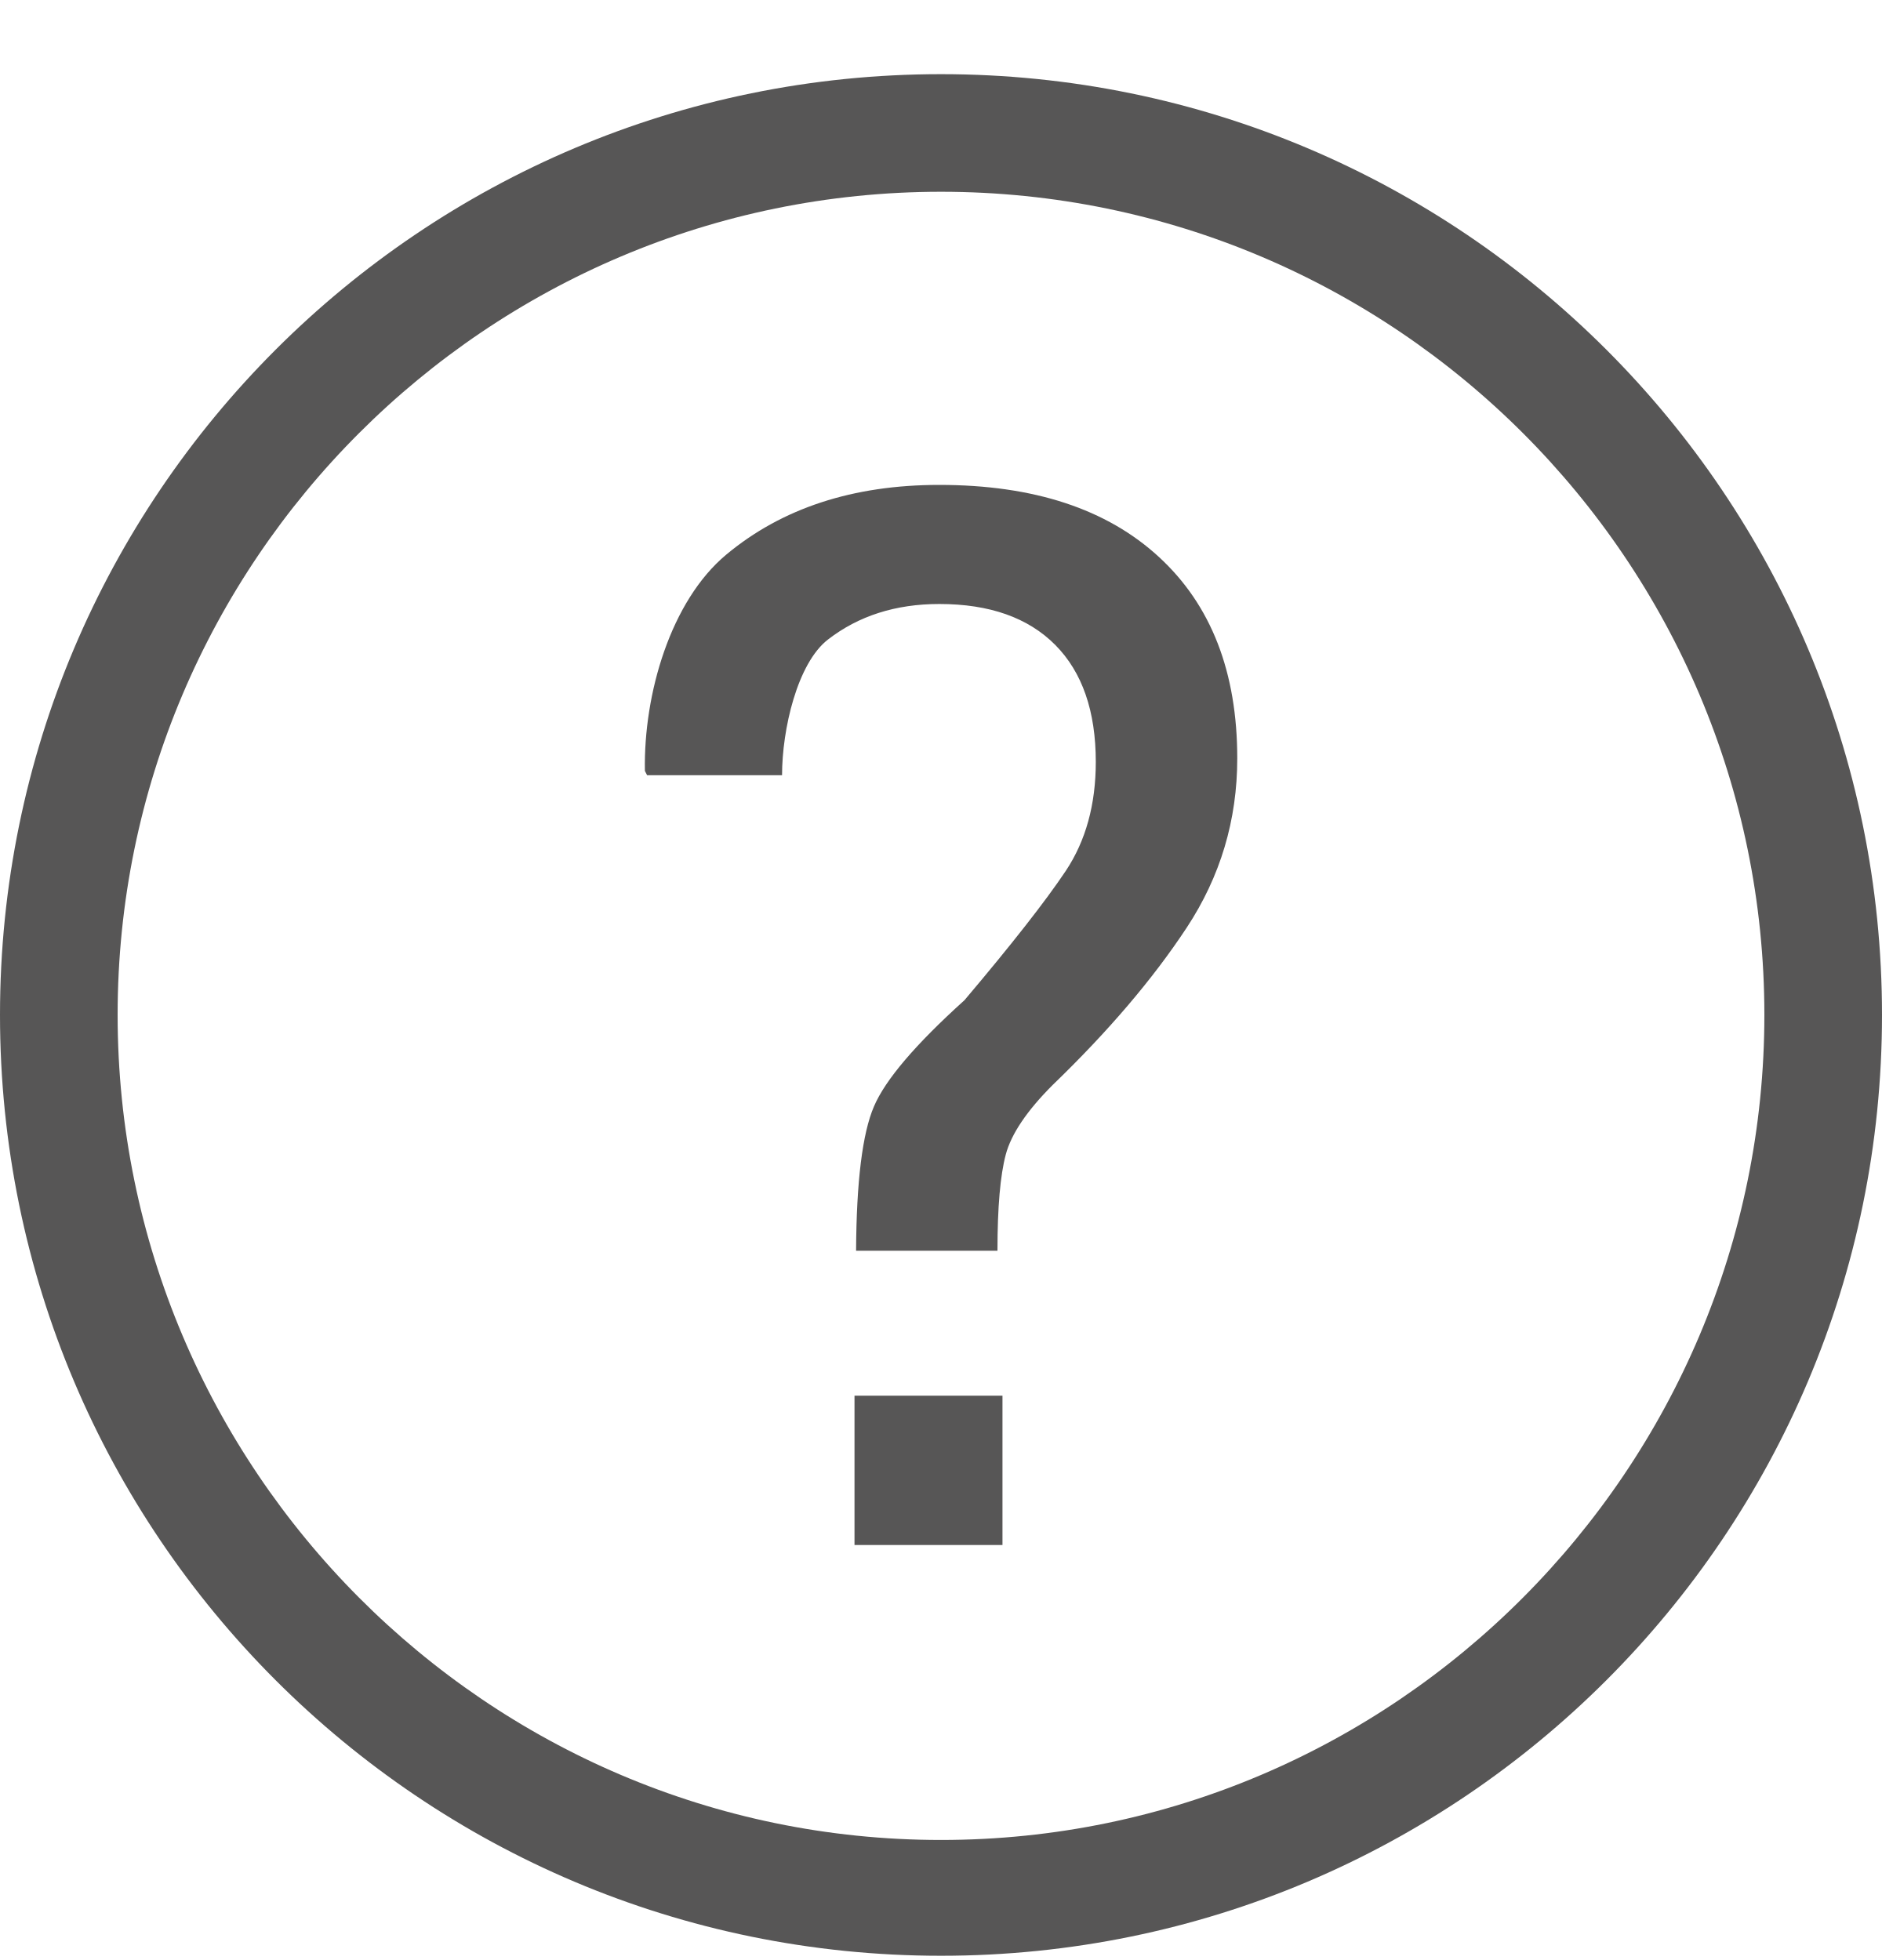
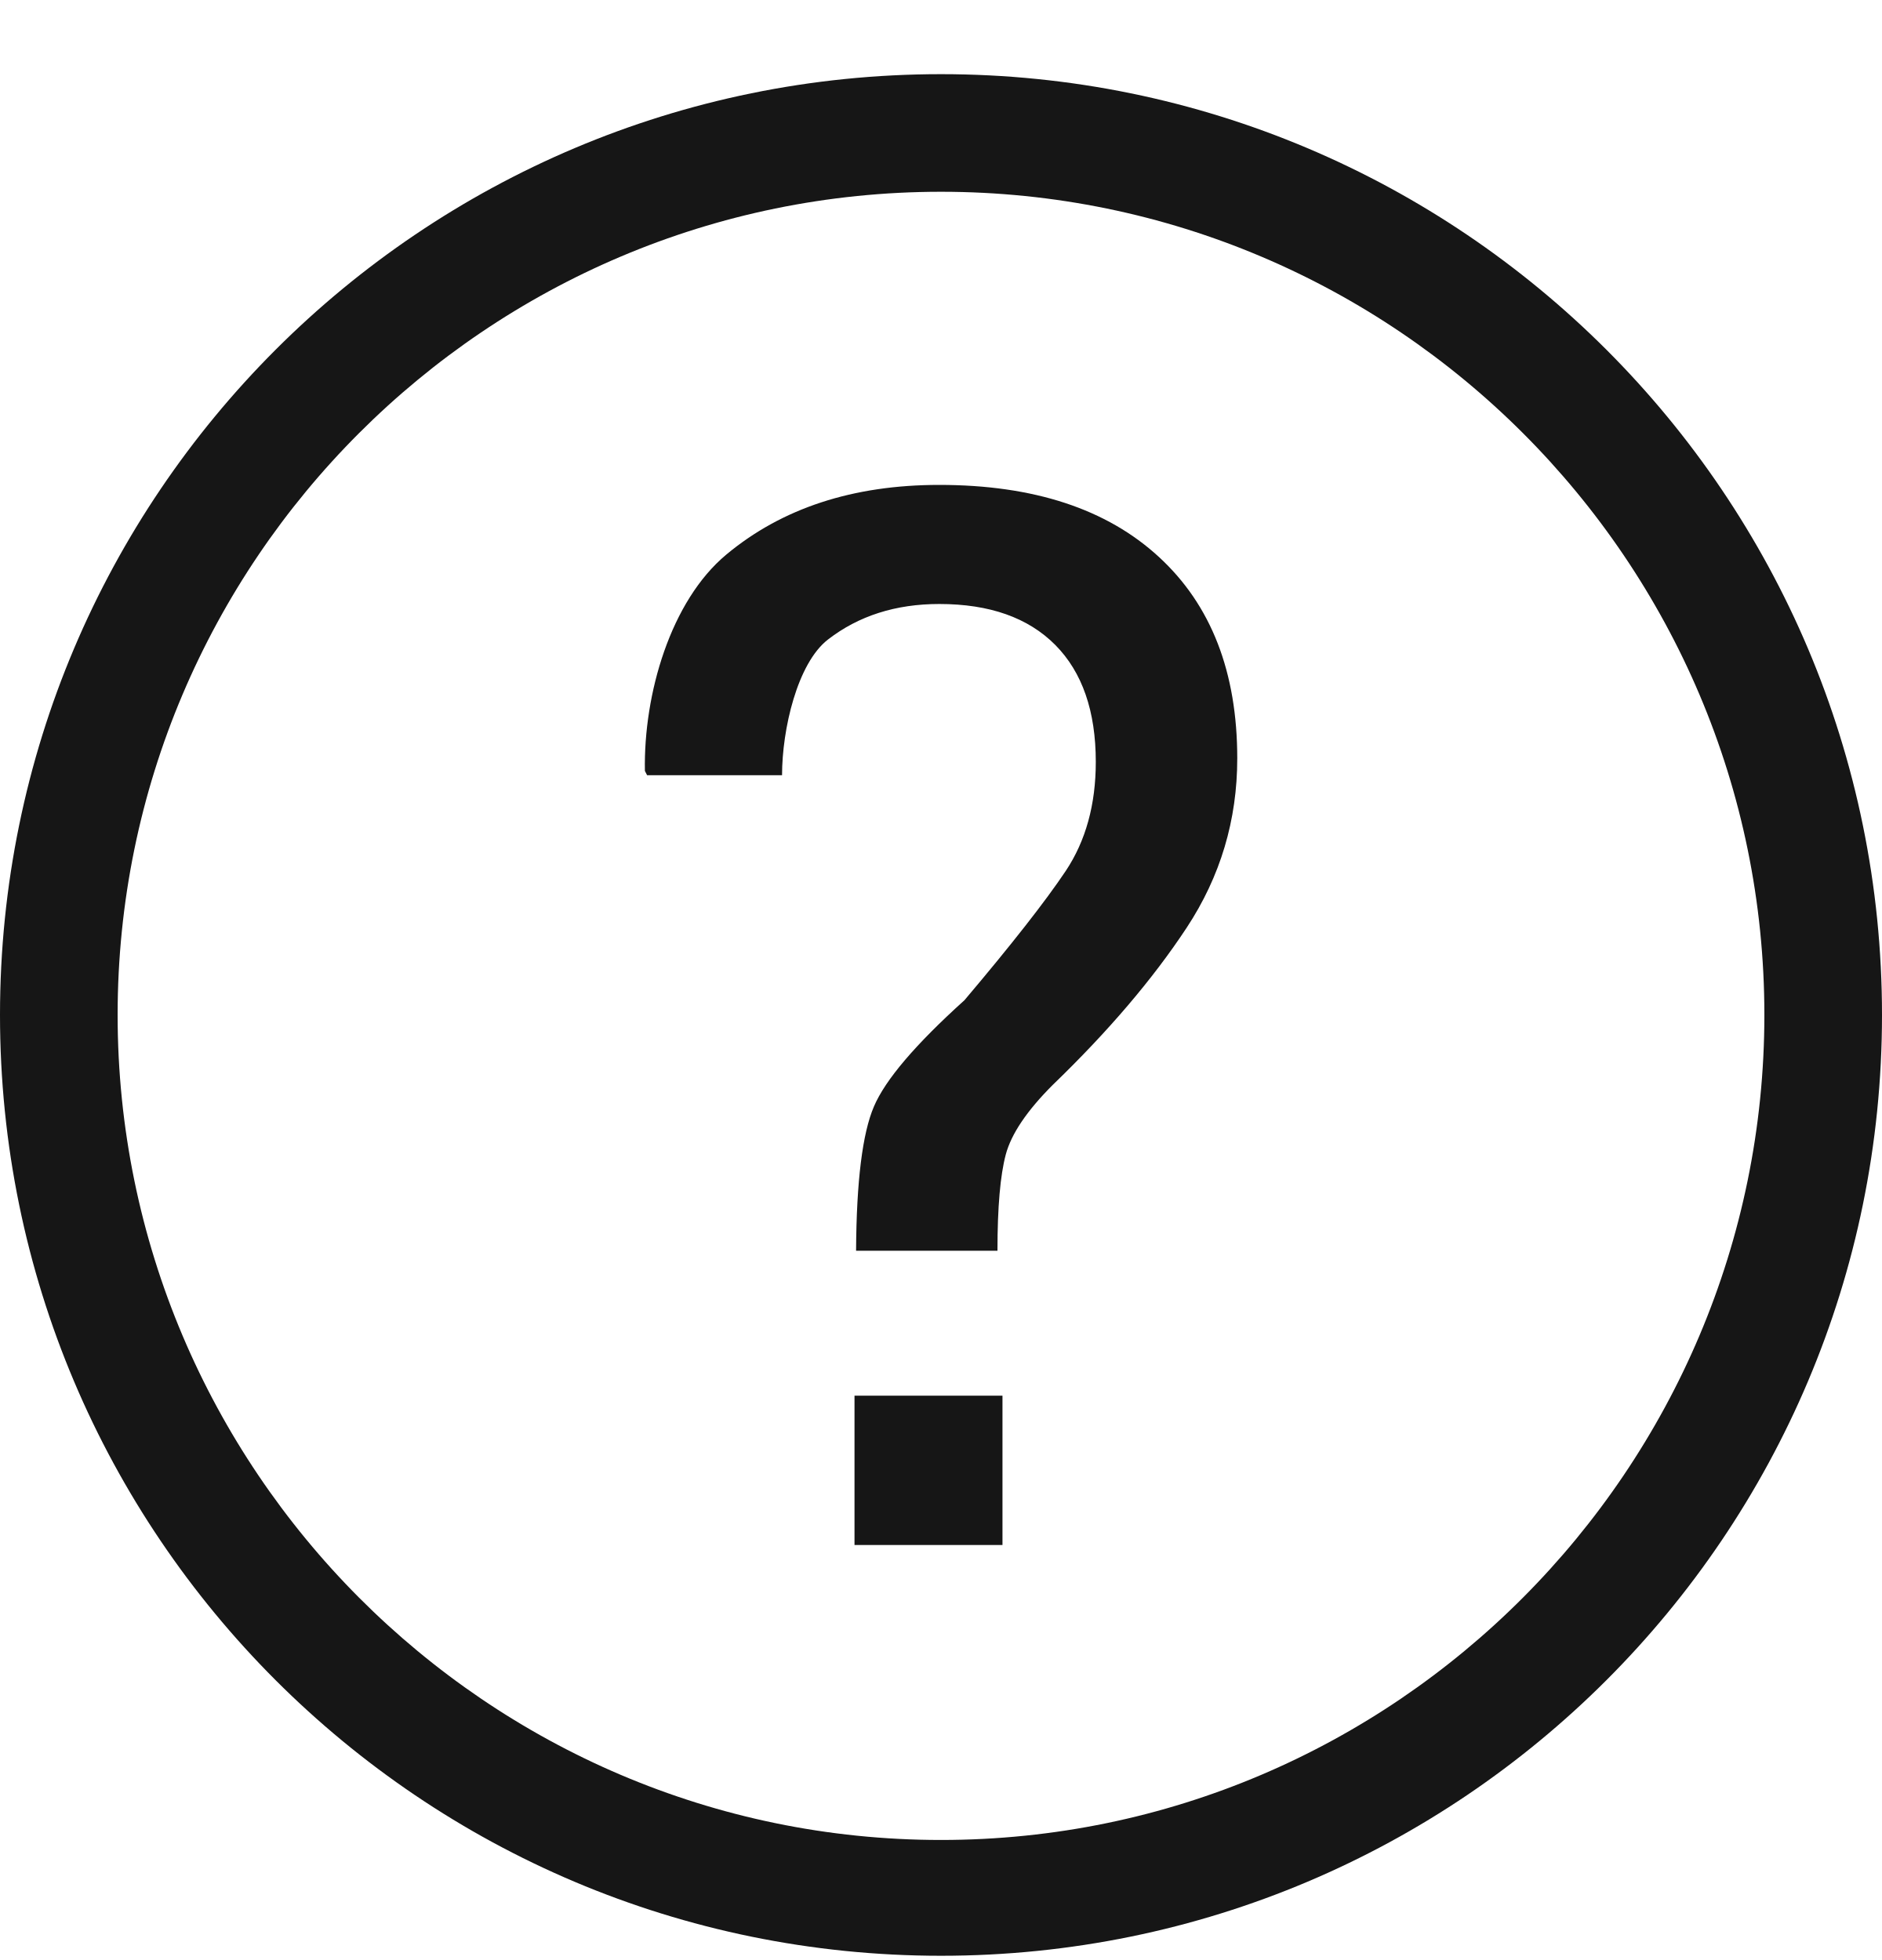
<svg xmlns="http://www.w3.org/2000/svg" width="24" height="25" viewBox="0 0 24 25" fill="none">
-   <path d="M12 0.946C5.373 0.946 0 6.318 0 12.946C0 19.573 5.373 24.946 12 24.946C18.628 24.946 24 19.573 24 12.946C24 6.318 18.628 0.946 12 0.946ZM12 23.469C6.21 23.469 1.5 18.735 1.5 12.945C1.5 7.156 6.21 2.446 12 2.446C17.79 2.446 22.5 7.156 22.5 12.945C22.5 18.735 17.79 23.469 12 23.469ZM10.897 19.707H12.784V17.802H10.897V19.707ZM11.978 6.185C10.879 6.185 9.974 6.481 9.263 7.073C8.552 7.665 8.206 8.851 8.224 9.833L8.252 9.888H9.973C9.973 9.302 10.168 8.459 10.559 8.157C10.949 7.855 11.422 7.704 11.978 7.704C12.619 7.704 13.111 7.878 13.457 8.226C13.802 8.574 13.974 9.072 13.974 9.718C13.974 10.262 13.846 10.726 13.59 11.11C13.333 11.494 12.903 12.044 12.299 12.758C11.676 13.32 11.291 13.771 11.145 14.113C10.998 14.455 10.922 15.068 10.917 15.953H12.72C12.72 15.398 12.756 14.989 12.826 14.726C12.896 14.464 13.095 14.168 13.425 13.838C14.133 13.155 14.702 12.487 15.133 11.833C15.563 11.18 15.778 10.46 15.778 9.673C15.778 8.574 15.446 7.718 14.78 7.105C14.114 6.491 13.18 6.185 11.978 6.185Z" fill="#575656" />
+   <path d="M12 0.946C5.373 0.946 0 6.318 0 12.946C0 19.573 5.373 24.946 12 24.946C18.628 24.946 24 19.573 24 12.946C24 6.318 18.628 0.946 12 0.946ZM12 23.469C6.21 23.469 1.5 18.735 1.5 12.945C1.5 7.156 6.21 2.446 12 2.446C17.79 2.446 22.5 7.156 22.5 12.945C22.5 18.735 17.79 23.469 12 23.469ZM10.897 19.707H12.784V17.802H10.897V19.707ZM11.978 6.185C10.879 6.185 9.974 6.481 9.263 7.073C8.552 7.665 8.206 8.851 8.224 9.833L8.252 9.888H9.973C9.973 9.302 10.168 8.459 10.559 8.157C10.949 7.855 11.422 7.704 11.978 7.704C12.619 7.704 13.111 7.878 13.457 8.226C13.802 8.574 13.974 9.072 13.974 9.718C13.974 10.262 13.846 10.726 13.59 11.11C13.333 11.494 12.903 12.044 12.299 12.758C11.676 13.32 11.291 13.771 11.145 14.113C10.998 14.455 10.922 15.068 10.917 15.953H12.72C12.72 15.398 12.756 14.989 12.826 14.726C12.896 14.464 13.095 14.168 13.425 13.838C14.133 13.155 14.702 12.487 15.133 11.833C15.563 11.18 15.778 10.46 15.778 9.673C15.778 8.574 15.446 7.718 14.78 7.105C14.114 6.491 13.18 6.185 11.978 6.185Z" fill="#161616" />
</svg>
